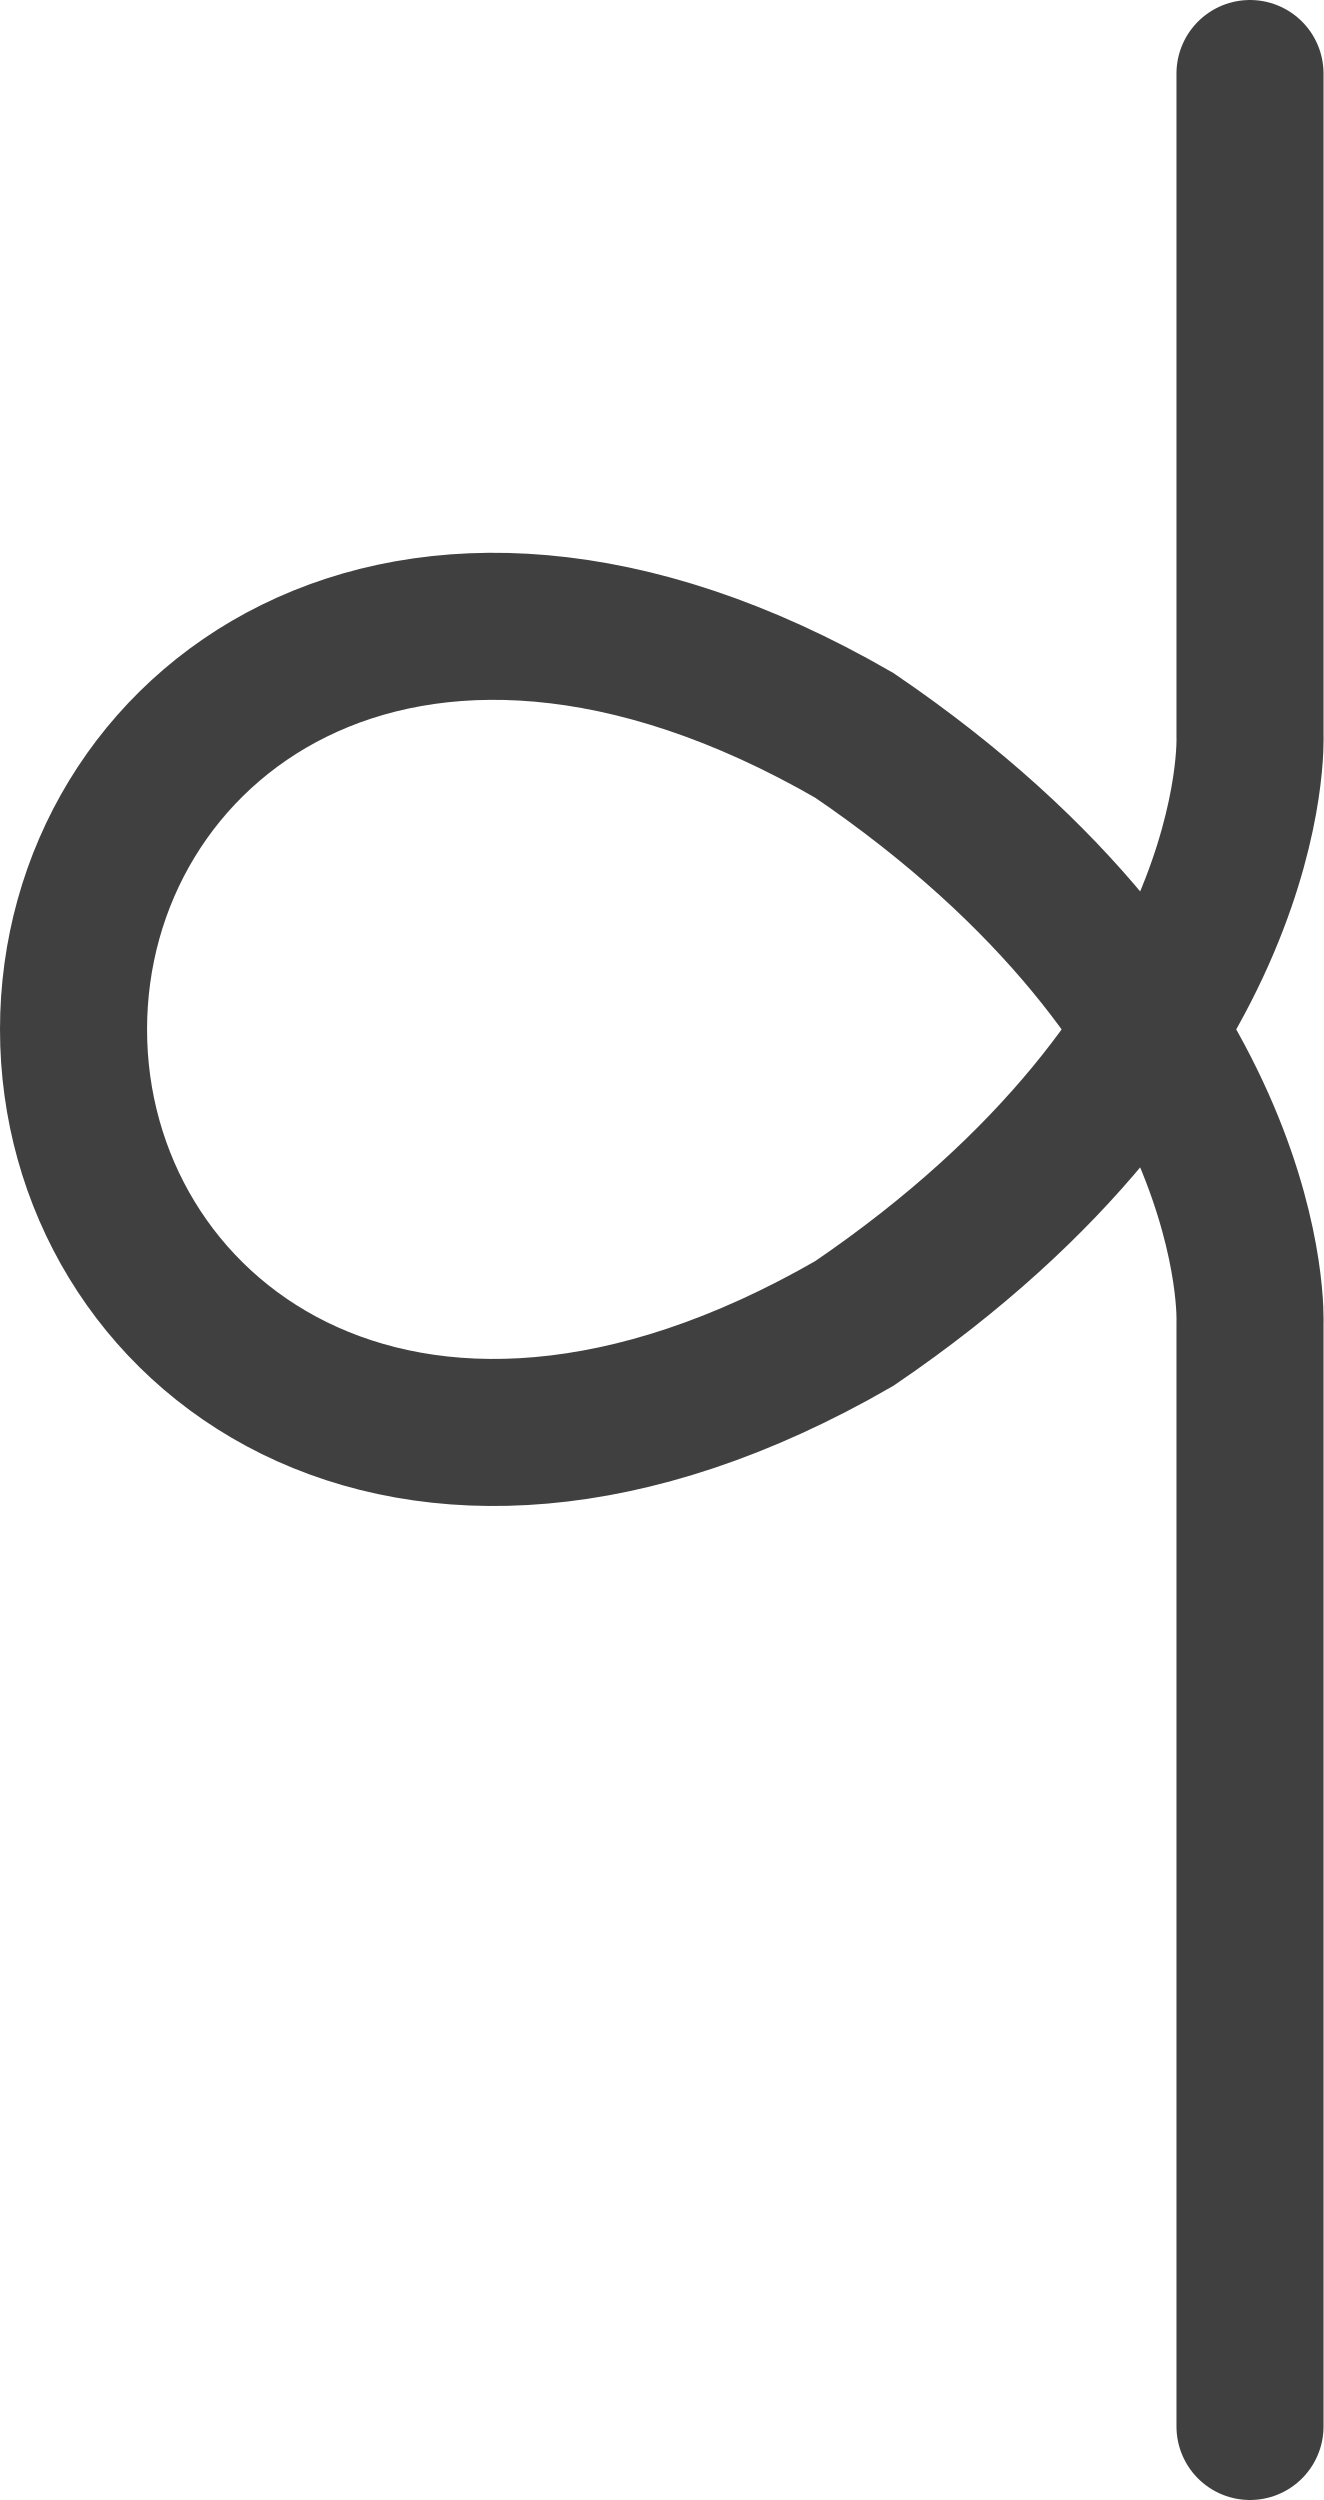
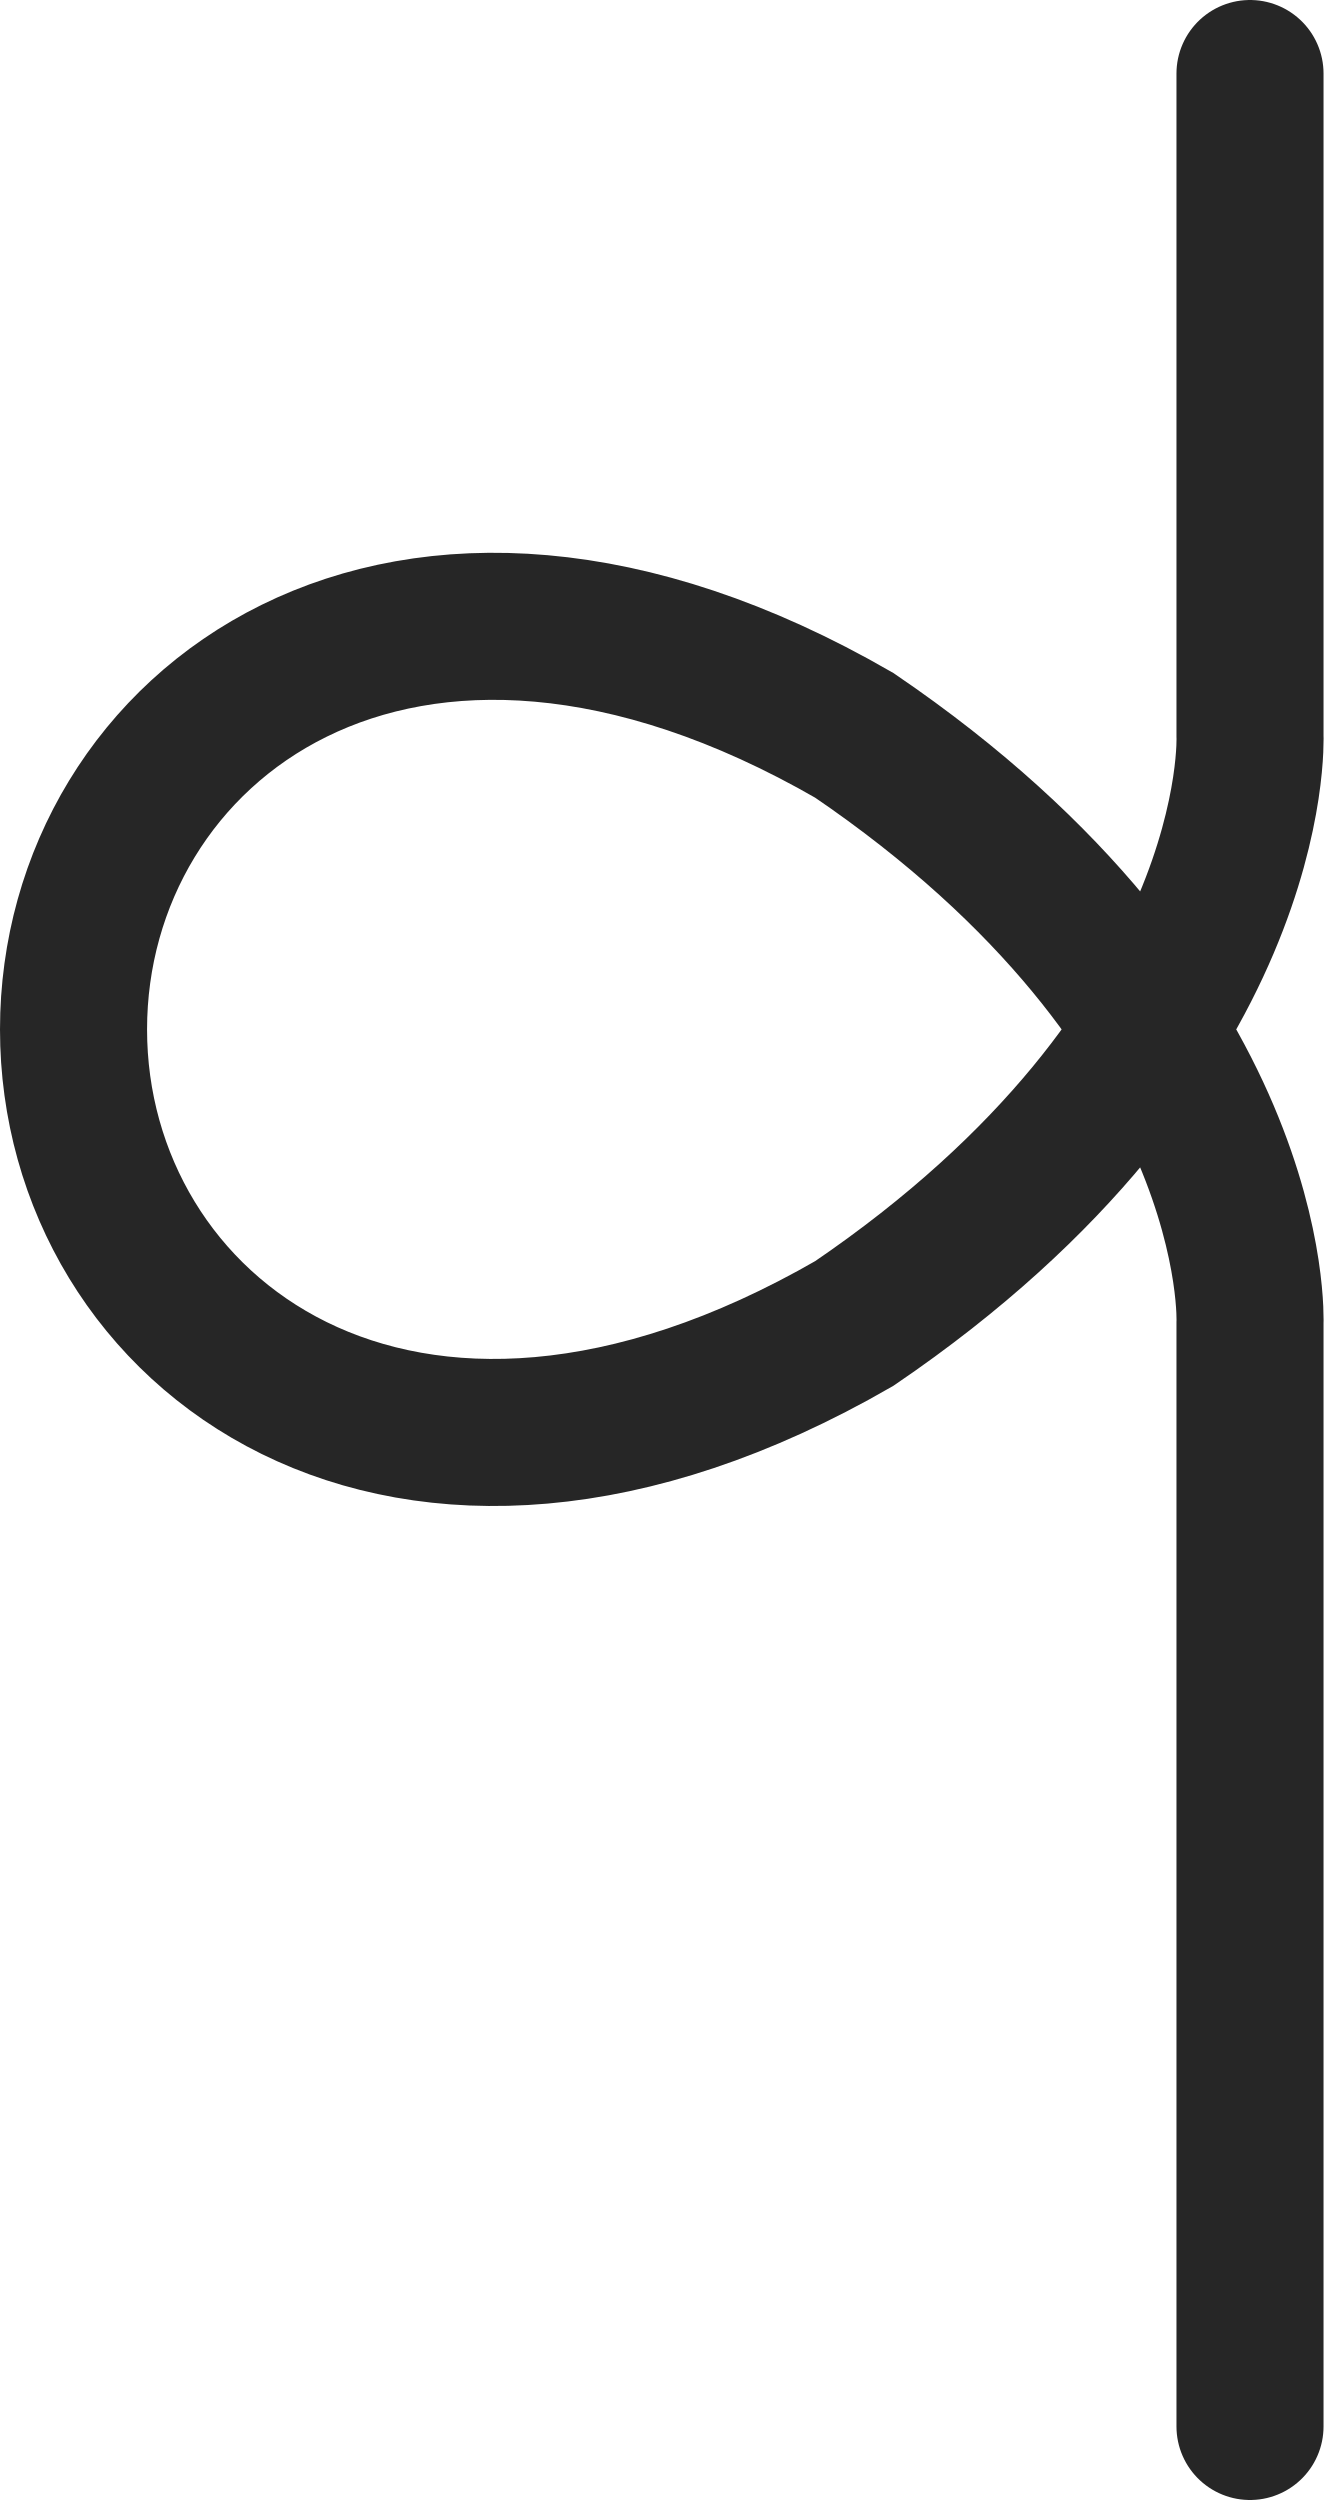
<svg xmlns="http://www.w3.org/2000/svg" width="18" height="34" viewBox="0 0 18 34" fill="none">
-   <path d="M17 1V10C17 10 17.196 14.204 11.617 18C5.46 21.552 1 18.119 1 14C1 9.881 5.46 6.447 11.617 10C17.196 13.796 17 18 17 18V33" stroke="#404040" stroke-width="2" stroke-linecap="round" />
+   <path d="M17 1V10C17 10 17.196 14.204 11.617 18C5.46 21.552 1 18.119 1 14C1 9.881 5.46 6.447 11.617 10C17.196 13.796 17 18 17 18V33" stroke="#262626" stroke-width="2" stroke-linecap="round" />
</svg>
